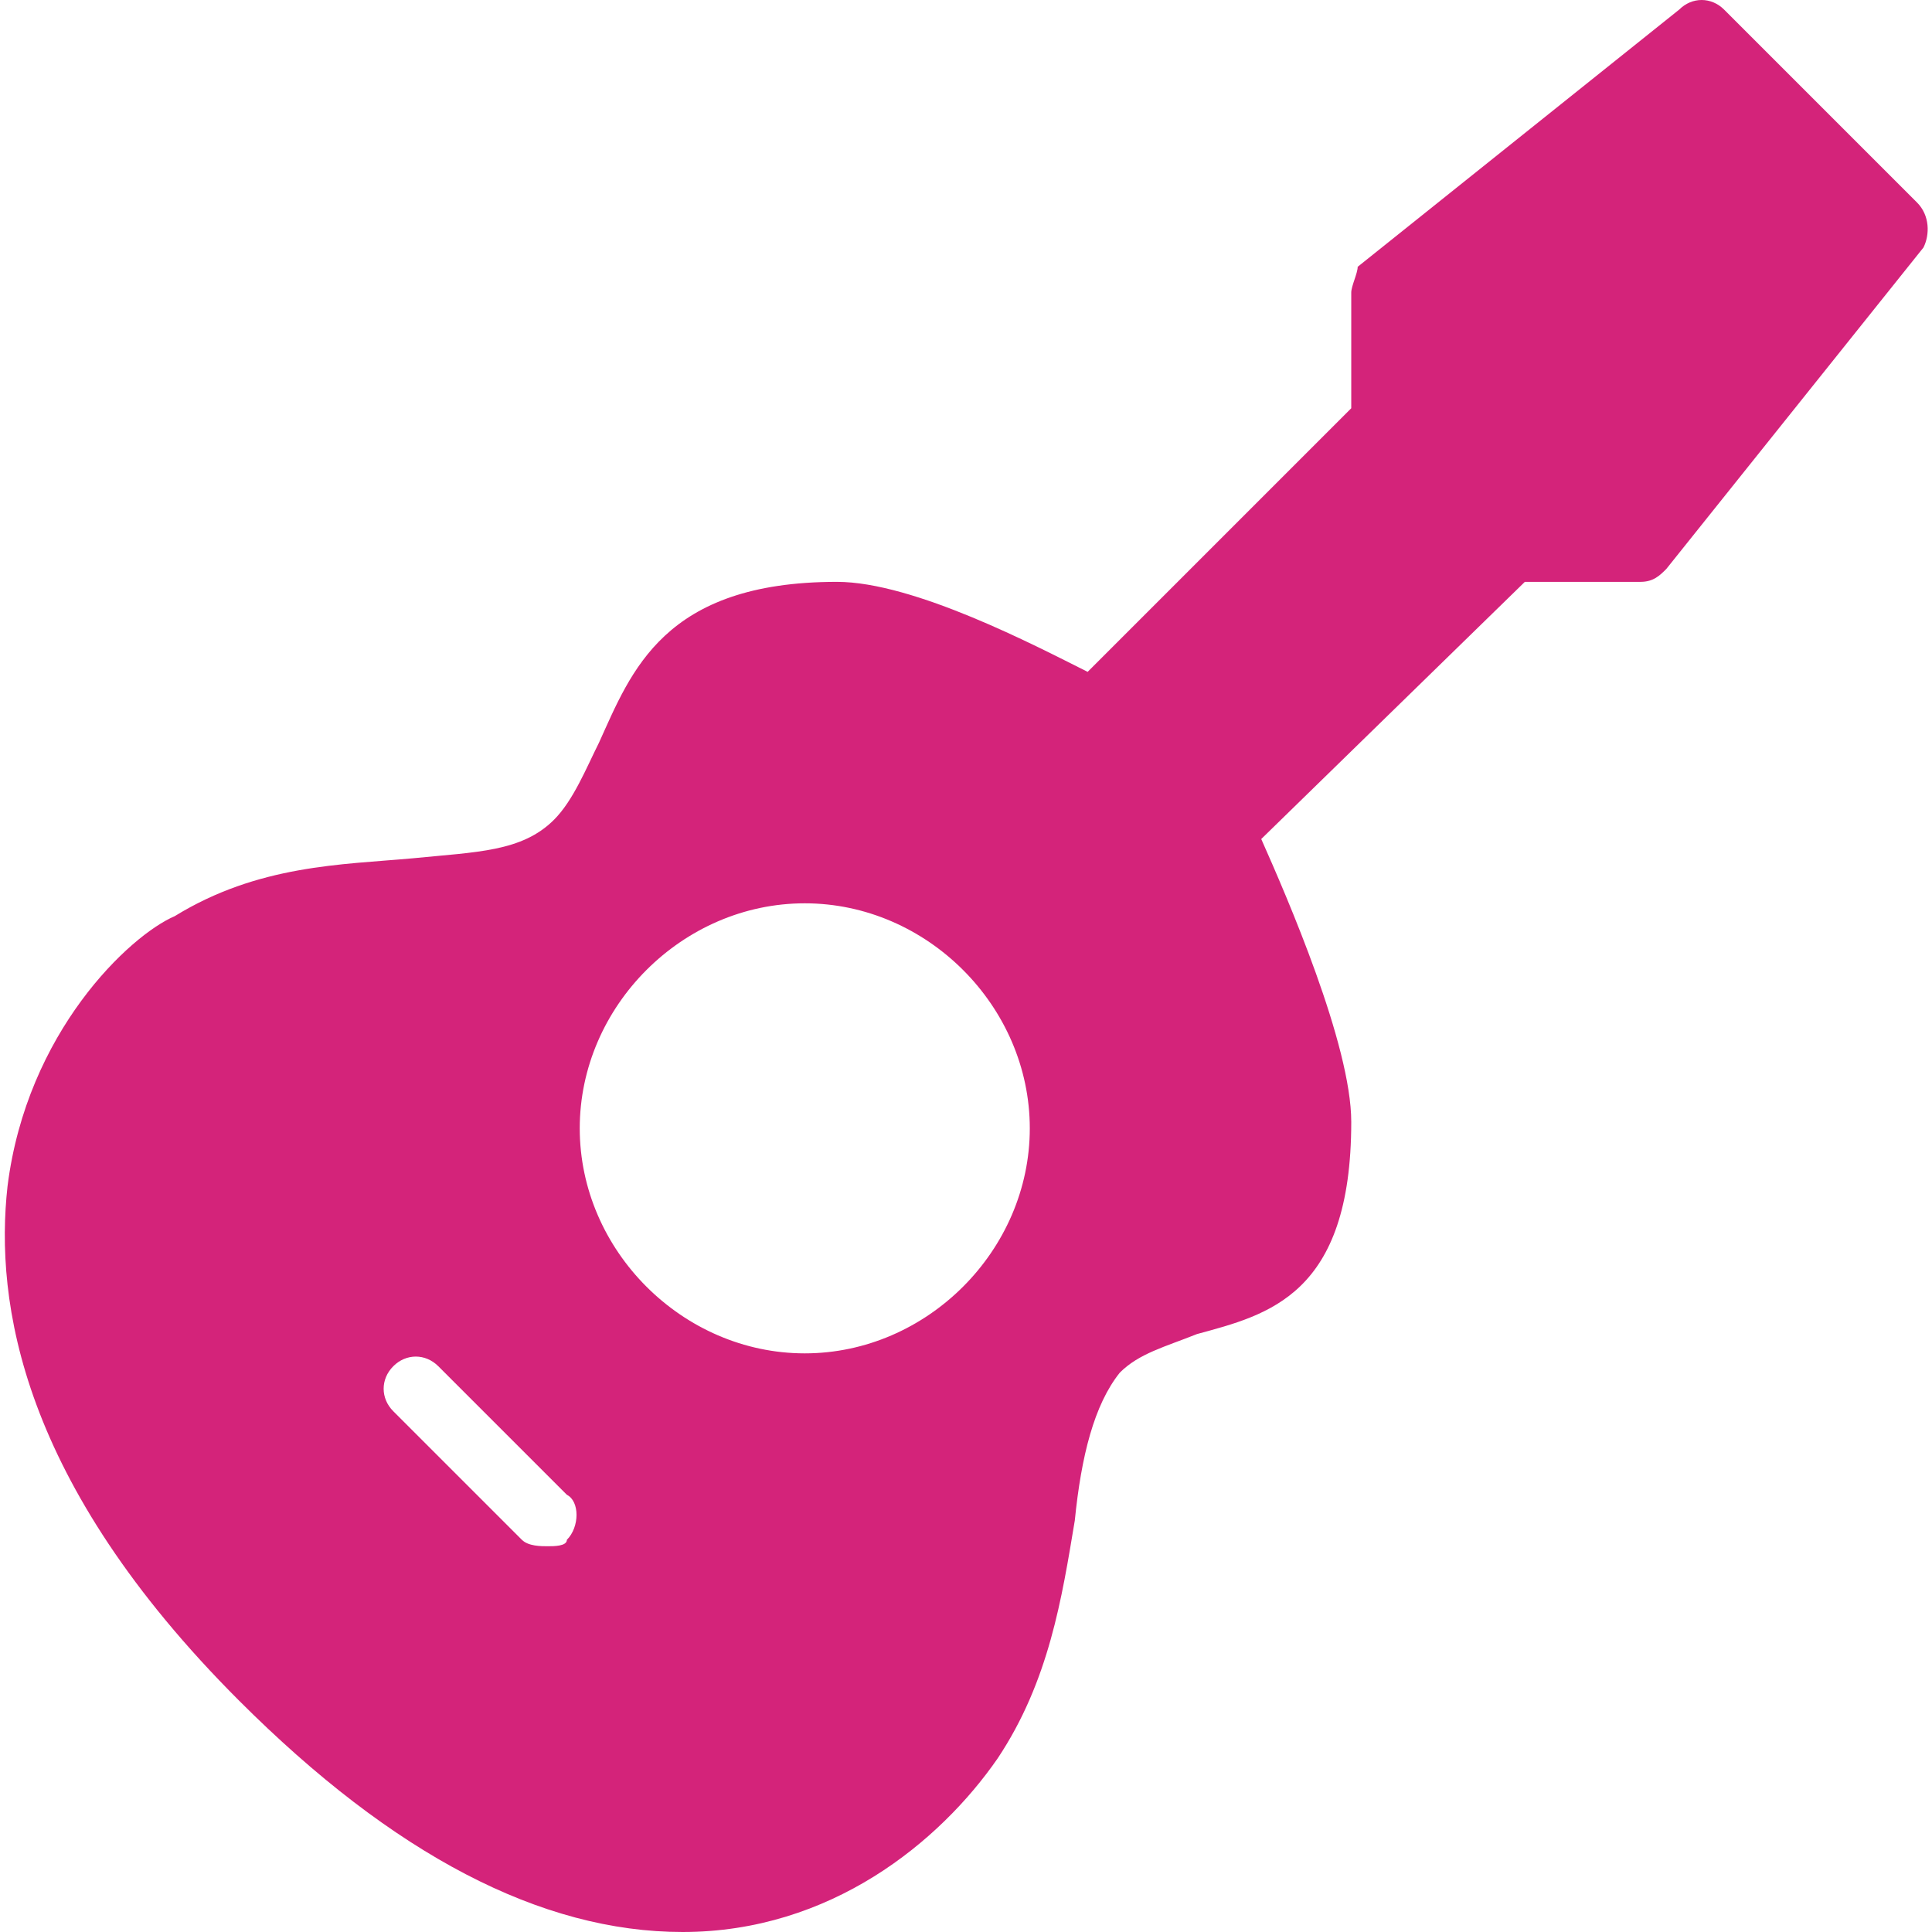
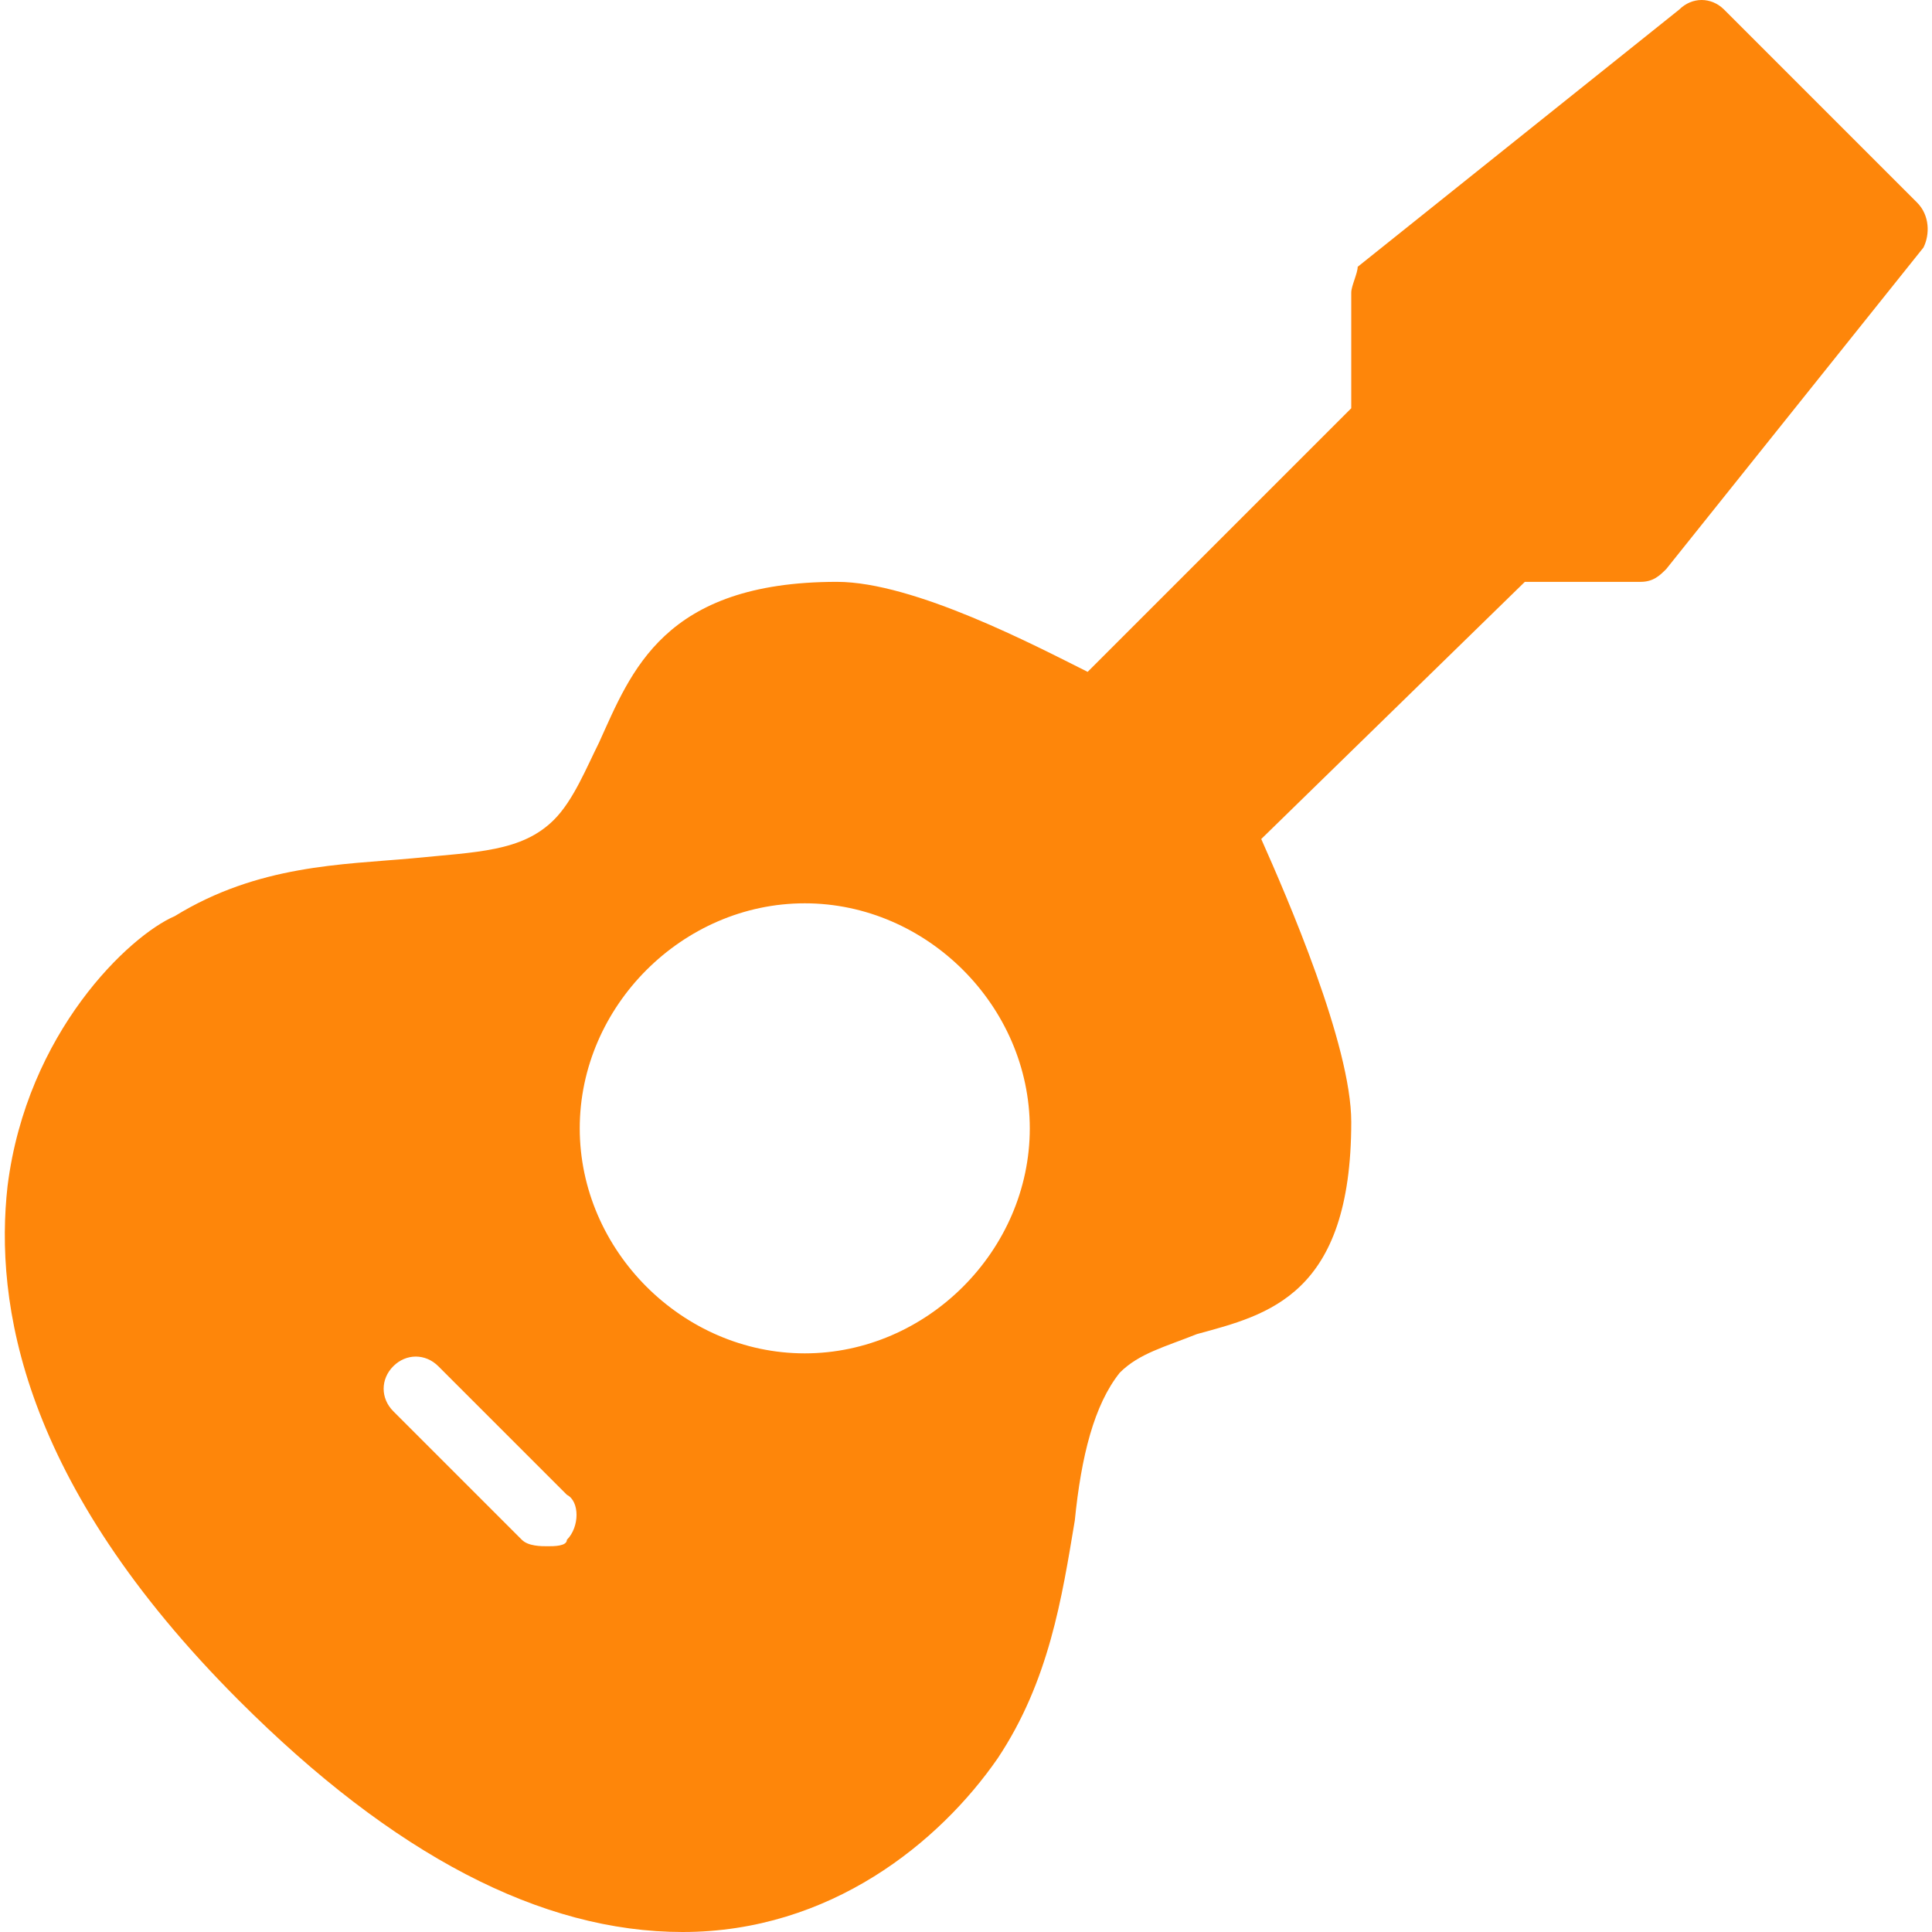
<svg xmlns="http://www.w3.org/2000/svg" t="1720103020523" class="icon" viewBox="0 0 1024 1024" version="1.1" p-id="6210" width="200" height="200">
-   <path d="M1016.067 107.341l-102.23-102.23c-6.815-6.815-17.038-6.815-23.854 0l-170.383 136.306c0 3.408-3.408 10.223-3.408 13.631v61.338l-139.714 139.714C549.218 342.469 484.473 308.393 443.581 308.393c-92.007 0-109.045 47.707-126.083 85.191-6.815 13.631-13.631 30.669-23.854 40.892-17.038 17.038-40.892 17.038-74.968 20.446-37.484 3.408-81.784 3.408-126.083 30.669C68.739 495.814 14.216 546.928 3.993 628.712c-6.815 61.338 6.815 156.752 122.676 272.612 81.784 81.784 160.16 122.676 235.128 122.676 78.376 0 136.306-47.707 166.975-92.007 27.261-40.892 34.077-85.191 40.892-126.083 3.408-34.077 10.223-61.338 23.854-78.376 10.223-10.223 23.854-13.631 40.892-20.446 37.484-10.223 81.784-20.446 81.784-112.453 0-40.892-34.077-119.268-47.707-149.937l139.714-136.306h61.338c6.815 0 10.223-3.408 13.631-6.815l136.306-170.383c3.408-6.815 3.408-17.038-3.408-23.854z m-715.607 708.792c0 3.408-6.815 3.408-10.223 3.408s-10.223 0-13.631-3.408l-68.153-68.153c-6.815-6.815-6.815-17.038 0-23.854s17.038-6.815 23.854 0l68.153 68.153c6.815 3.408 6.815 17.038 0 23.854z m126.083-98.822C361.797 717.311 307.275 662.789 307.275 598.043s54.522-119.268 119.268-119.268 119.268 54.522 119.268 119.268-54.522 119.268-119.268 119.268z" fill="#d4237a" p-id="6211" />
+   <path d="M1016.067 107.341l-102.23-102.23c-6.815-6.815-17.038-6.815-23.854 0l-170.383 136.306c0 3.408-3.408 10.223-3.408 13.631v61.338l-139.714 139.714C549.218 342.469 484.473 308.393 443.581 308.393c-92.007 0-109.045 47.707-126.083 85.191-6.815 13.631-13.631 30.669-23.854 40.892-17.038 17.038-40.892 17.038-74.968 20.446-37.484 3.408-81.784 3.408-126.083 30.669C68.739 495.814 14.216 546.928 3.993 628.712c-6.815 61.338 6.815 156.752 122.676 272.612 81.784 81.784 160.16 122.676 235.128 122.676 78.376 0 136.306-47.707 166.975-92.007 27.261-40.892 34.077-85.191 40.892-126.083 3.408-34.077 10.223-61.338 23.854-78.376 10.223-10.223 23.854-13.631 40.892-20.446 37.484-10.223 81.784-20.446 81.784-112.453 0-40.892-34.077-119.268-47.707-149.937l139.714-136.306h61.338c6.815 0 10.223-3.408 13.631-6.815l136.306-170.383c3.408-6.815 3.408-17.038-3.408-23.854z m-715.607 708.792c0 3.408-6.815 3.408-10.223 3.408s-10.223 0-13.631-3.408l-68.153-68.153c-6.815-6.815-6.815-17.038 0-23.854s17.038-6.815 23.854 0l68.153 68.153c6.815 3.408 6.815 17.038 0 23.854z m126.083-98.822C361.797 717.311 307.275 662.789 307.275 598.043s54.522-119.268 119.268-119.268 119.268 54.522 119.268 119.268-54.522 119.268-119.268 119.268z" fill="#fe860a" p-id="6211" />
</svg>
